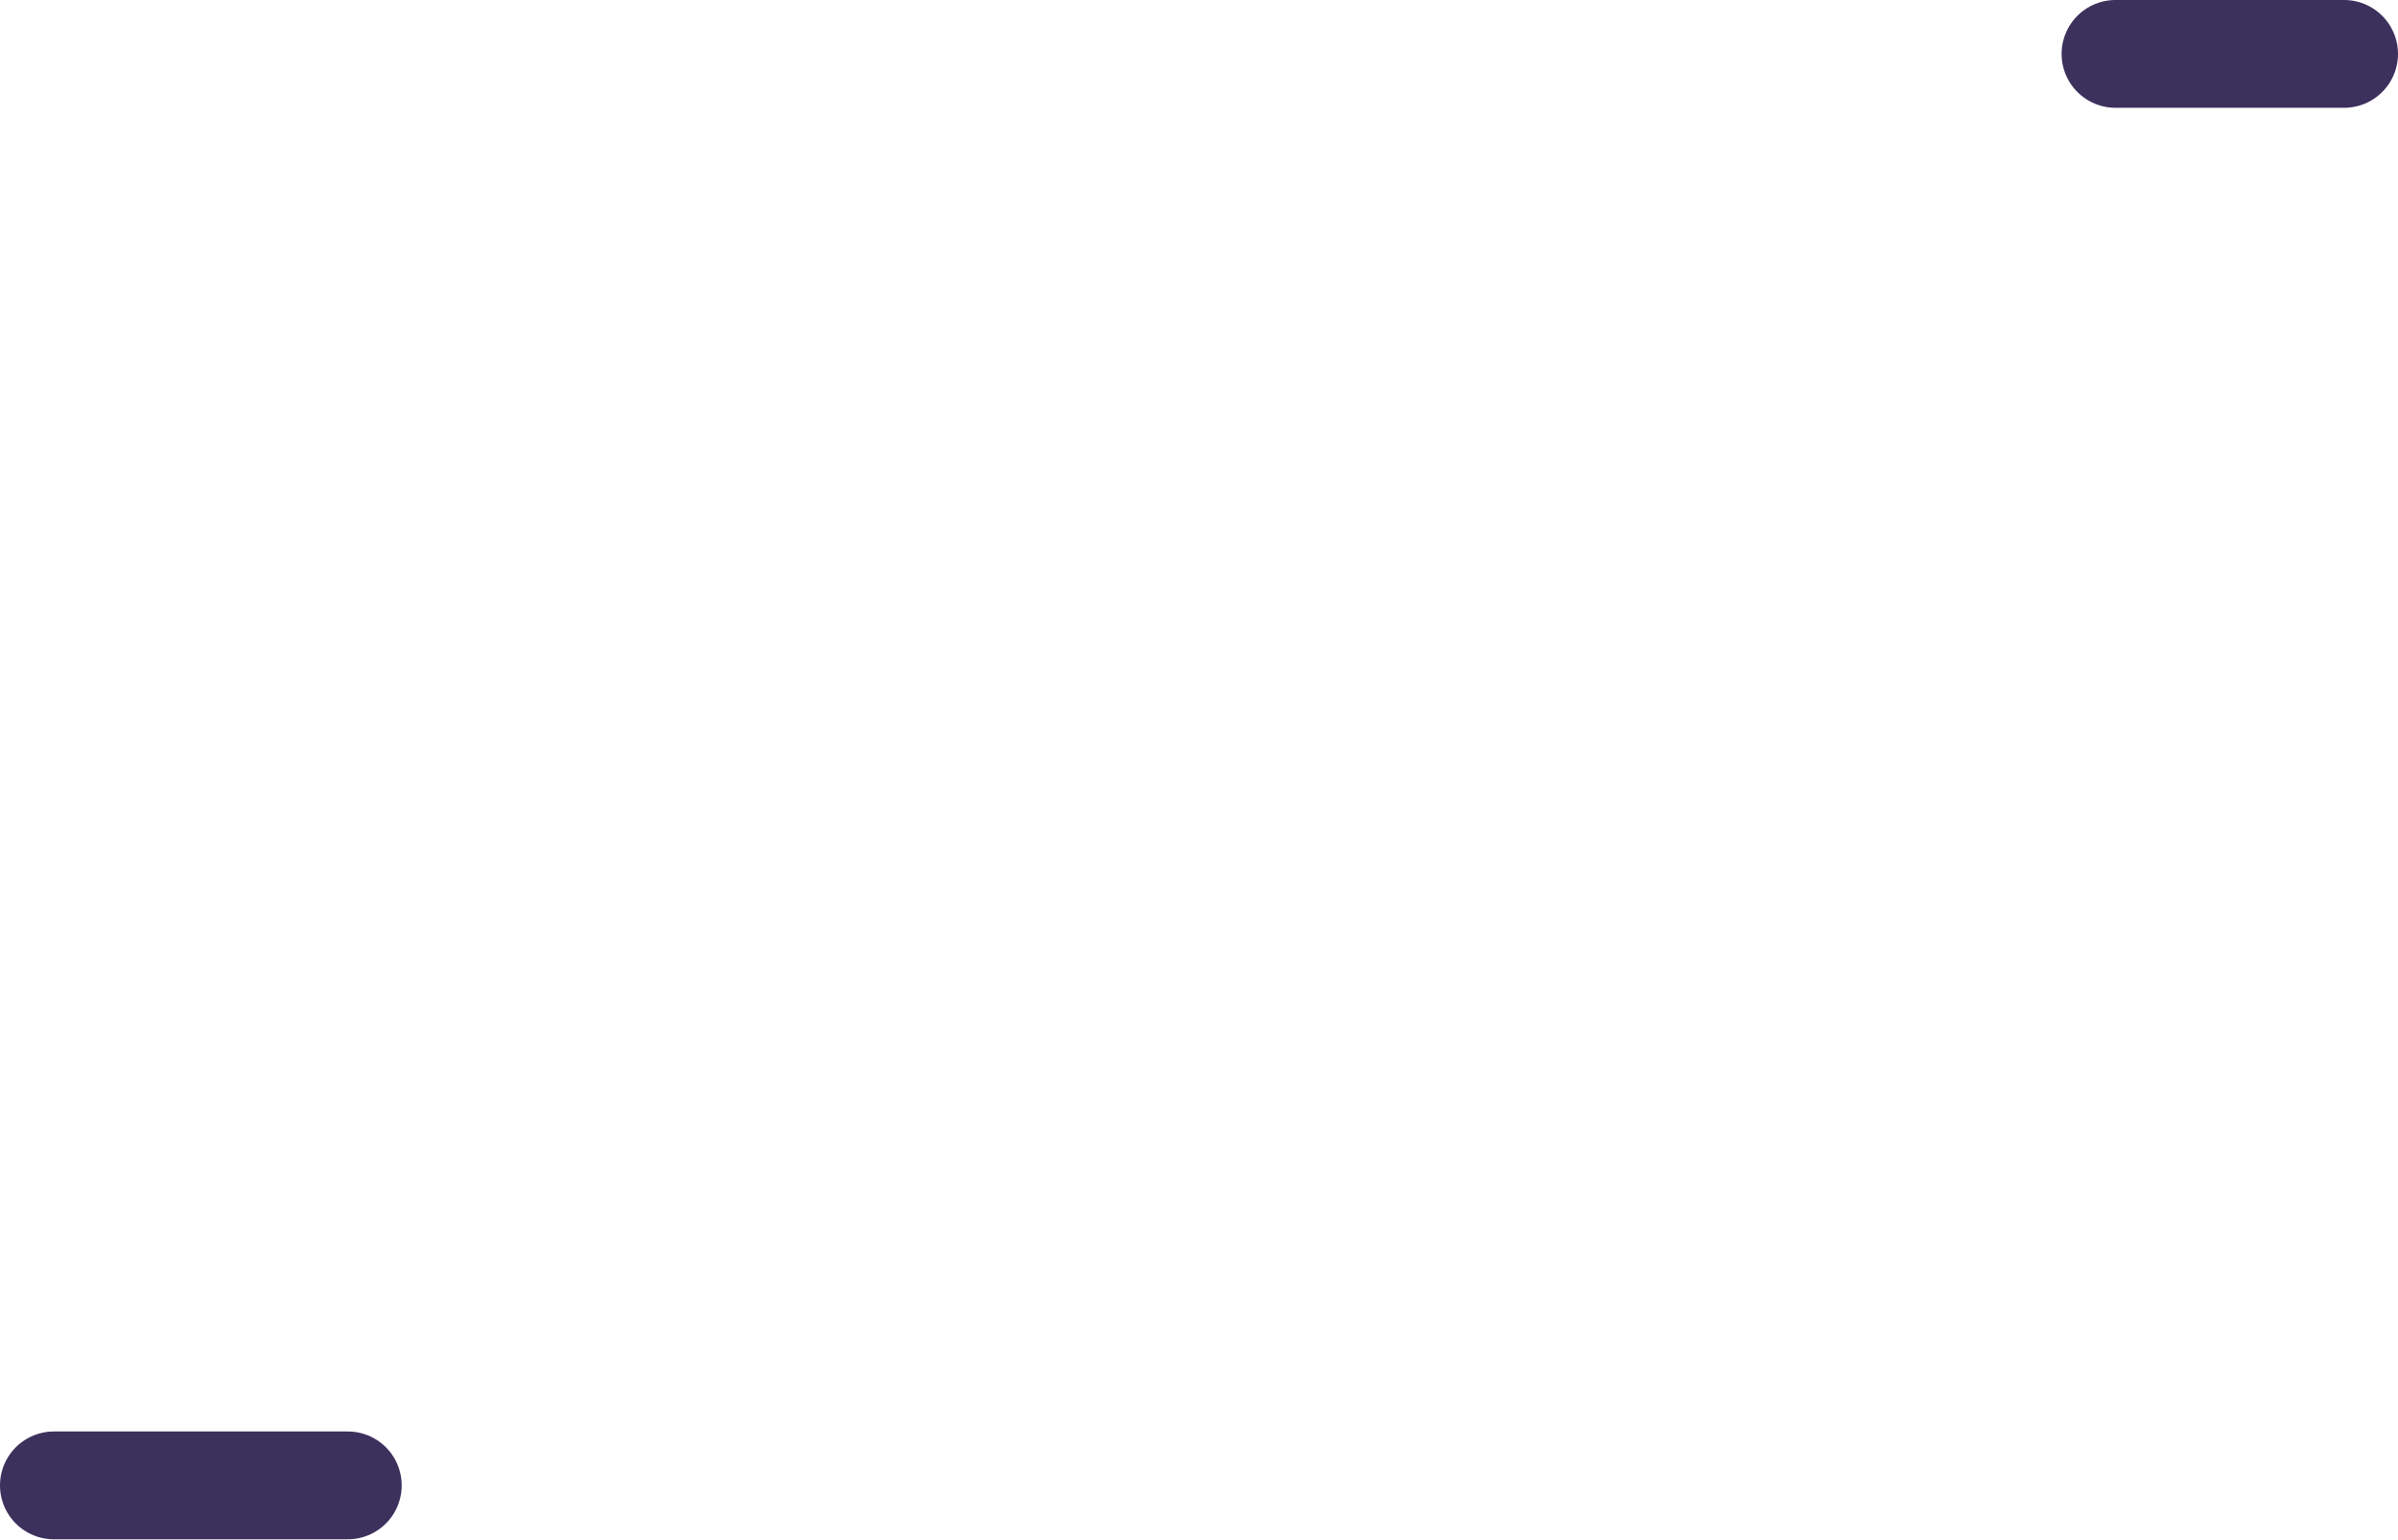
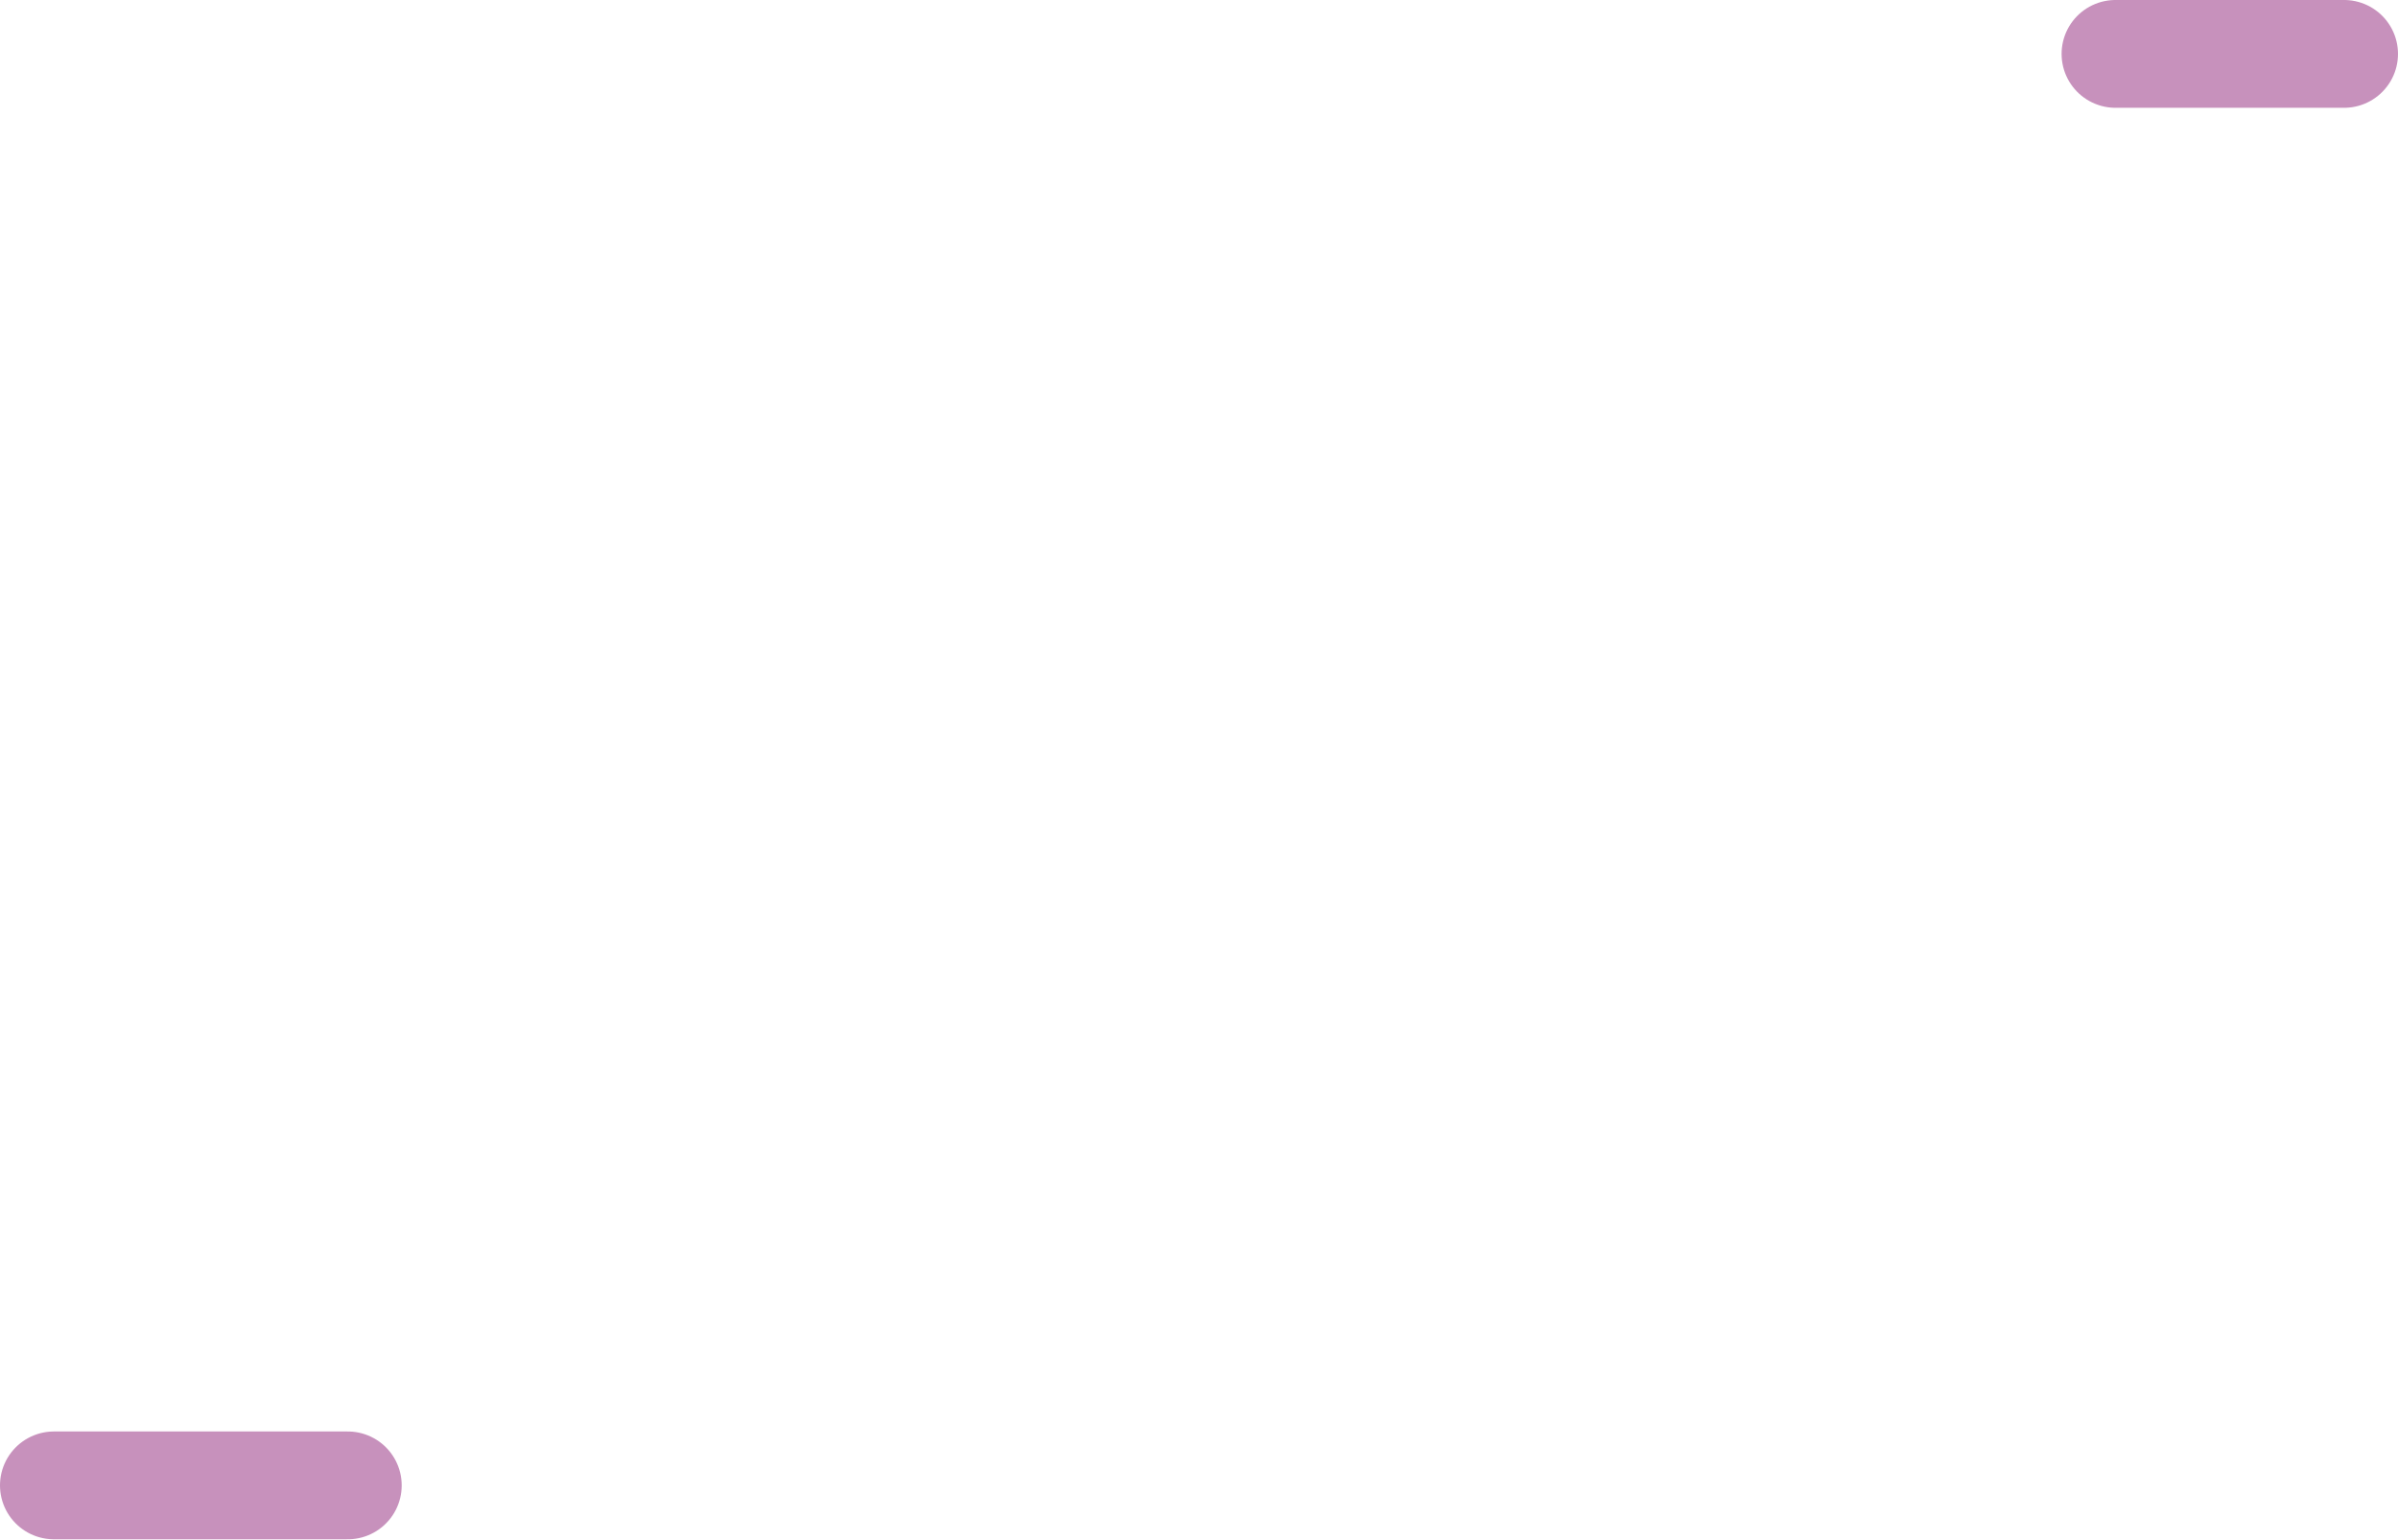
<svg xmlns="http://www.w3.org/2000/svg" version="1.1" width="44.474" height="28.557" viewBox="0,0,44.474,28.557">
  <g transform="translate(-217.8201,-165.7192)">
    <g data-paper-data="{&quot;isPaintingLayer&quot;:true}" fill="none" fill-rule="nonzero" stroke="#3c305c" stroke-width="2" stroke-linecap="round" stroke-linejoin="miter" stroke-miterlimit="10" stroke-dasharray="" stroke-dashoffset="0" style="mix-blend-mode: normal">
-       <path d="M257.055,166.719h4.239" />
-       <path d="M218.82,193.276h5.45" />
+       <path d="M257.055,166.719h4.239" style="stroke: rgb(199, 145, 188);" />
+       <path d="M218.82,193.276h5.45" style="stroke: rgb(199, 145, 188);" />
    </g>
  </g>
</svg>
